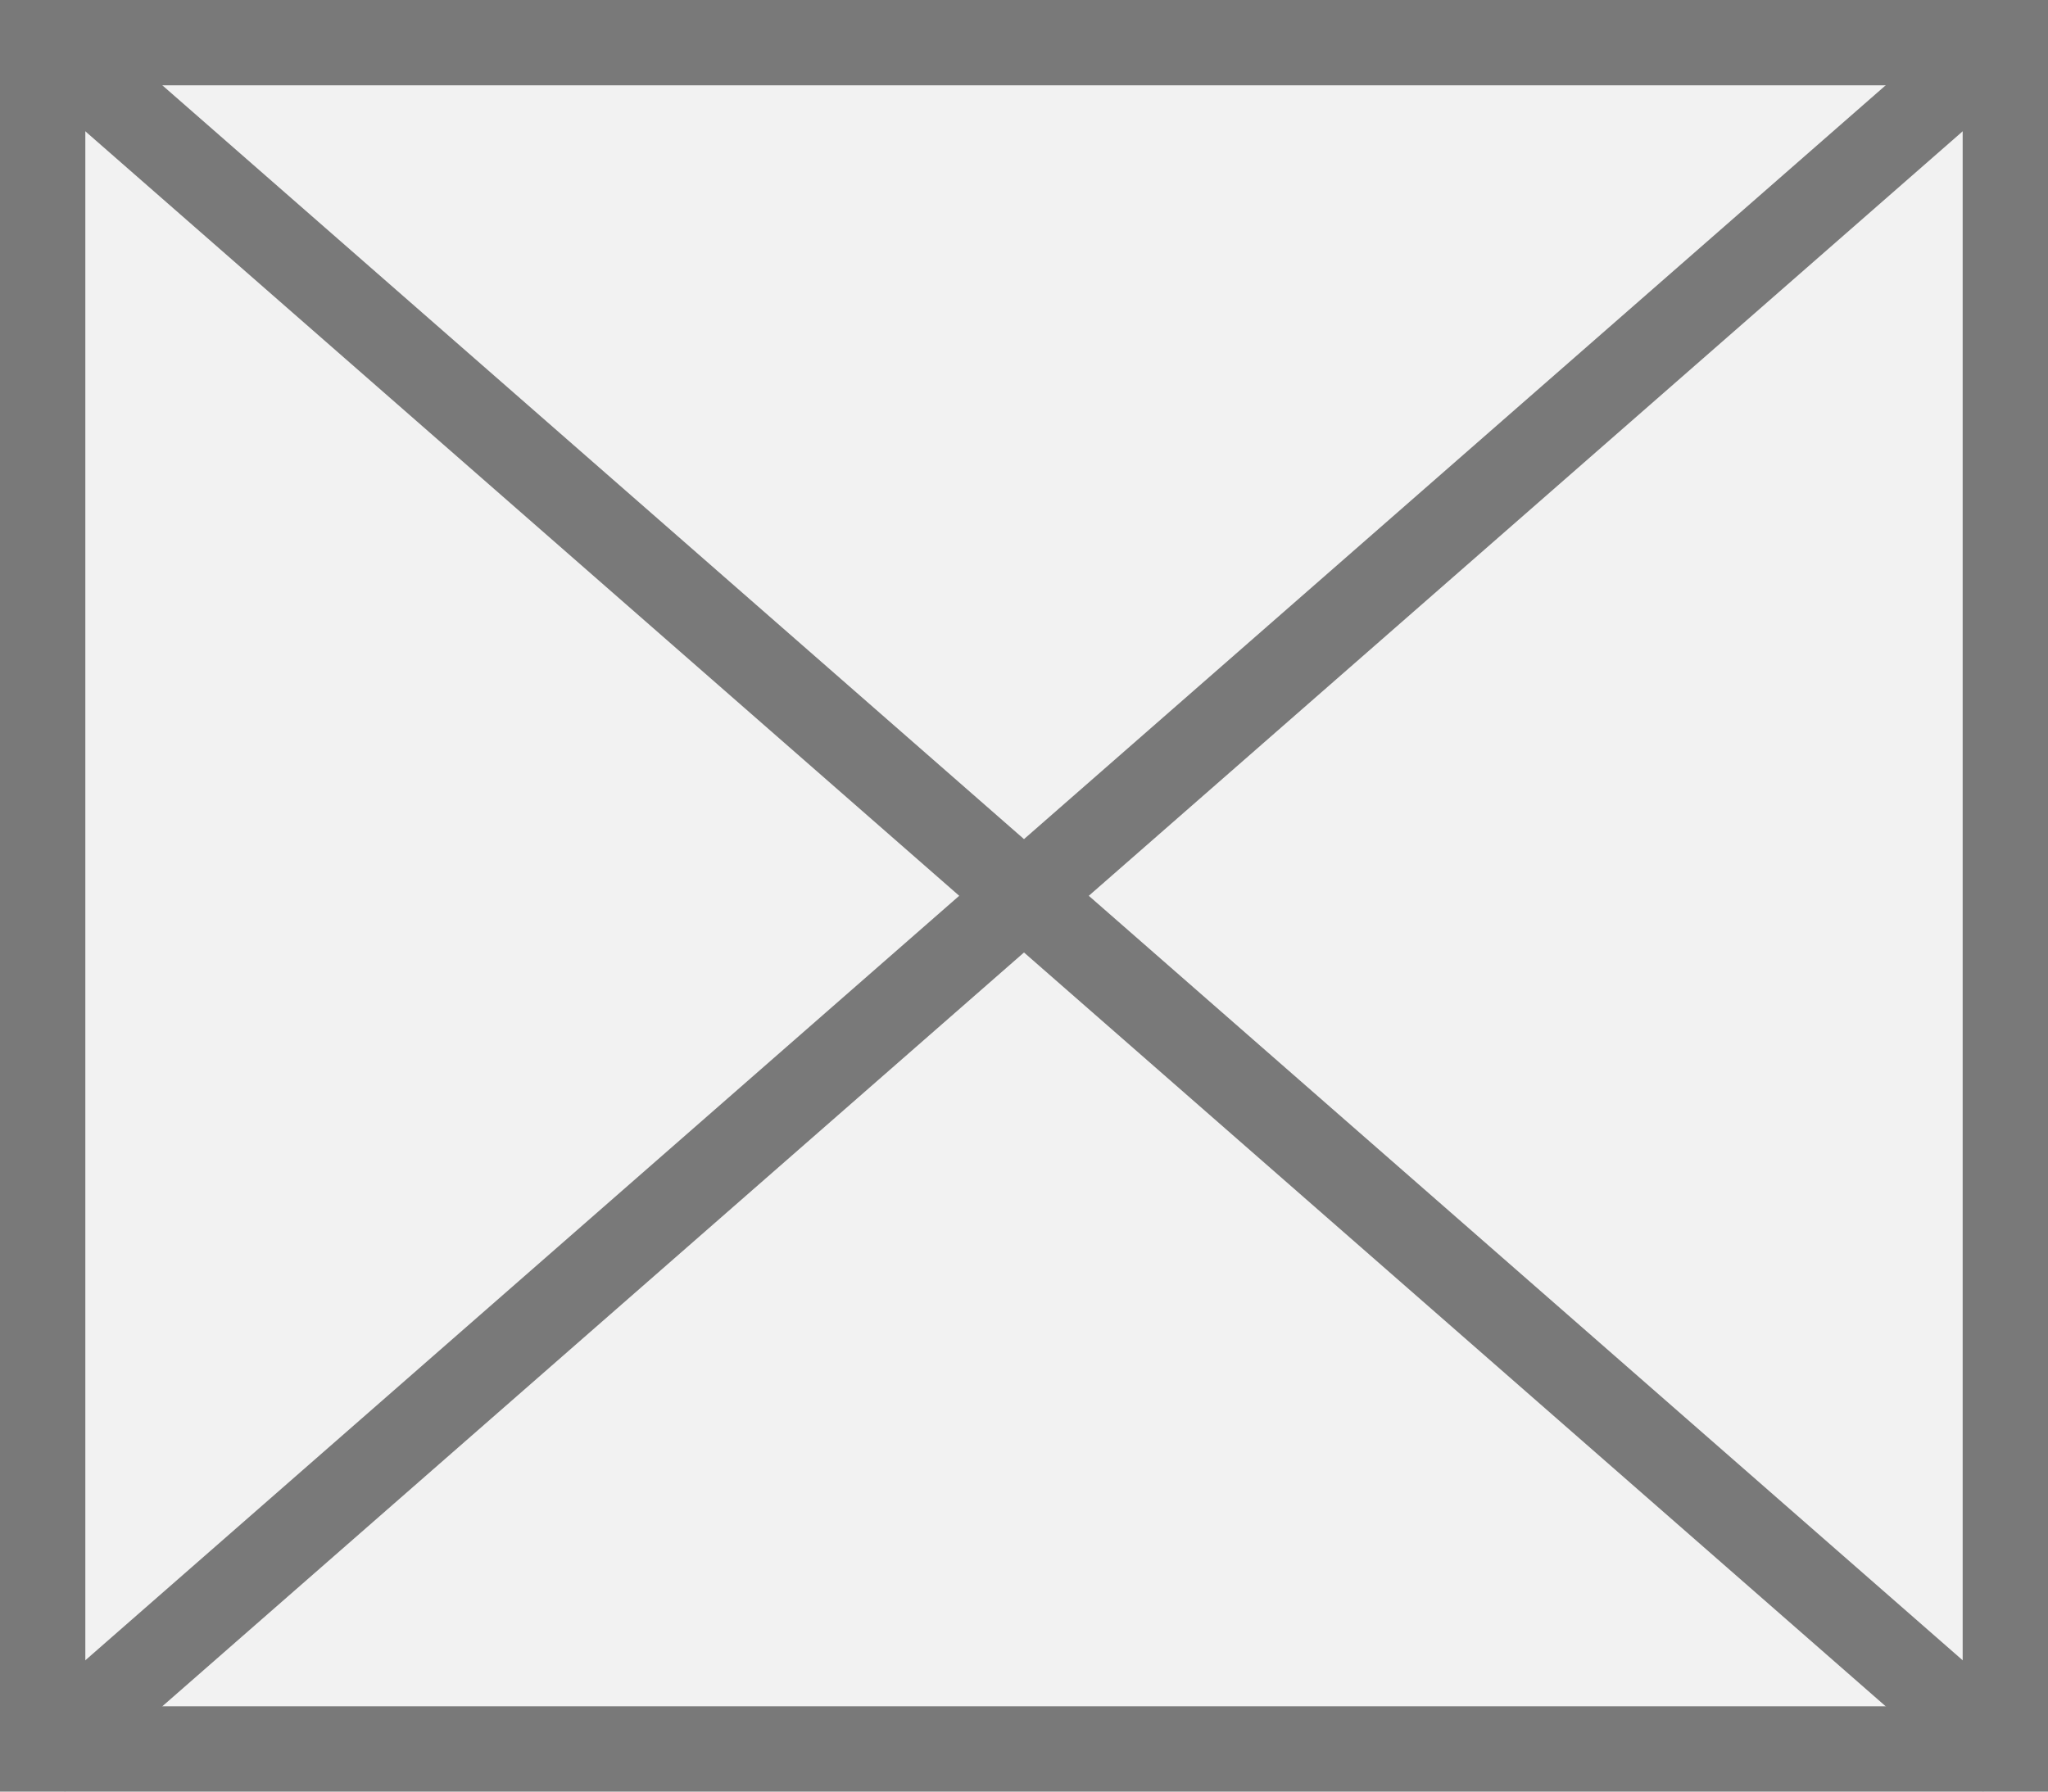
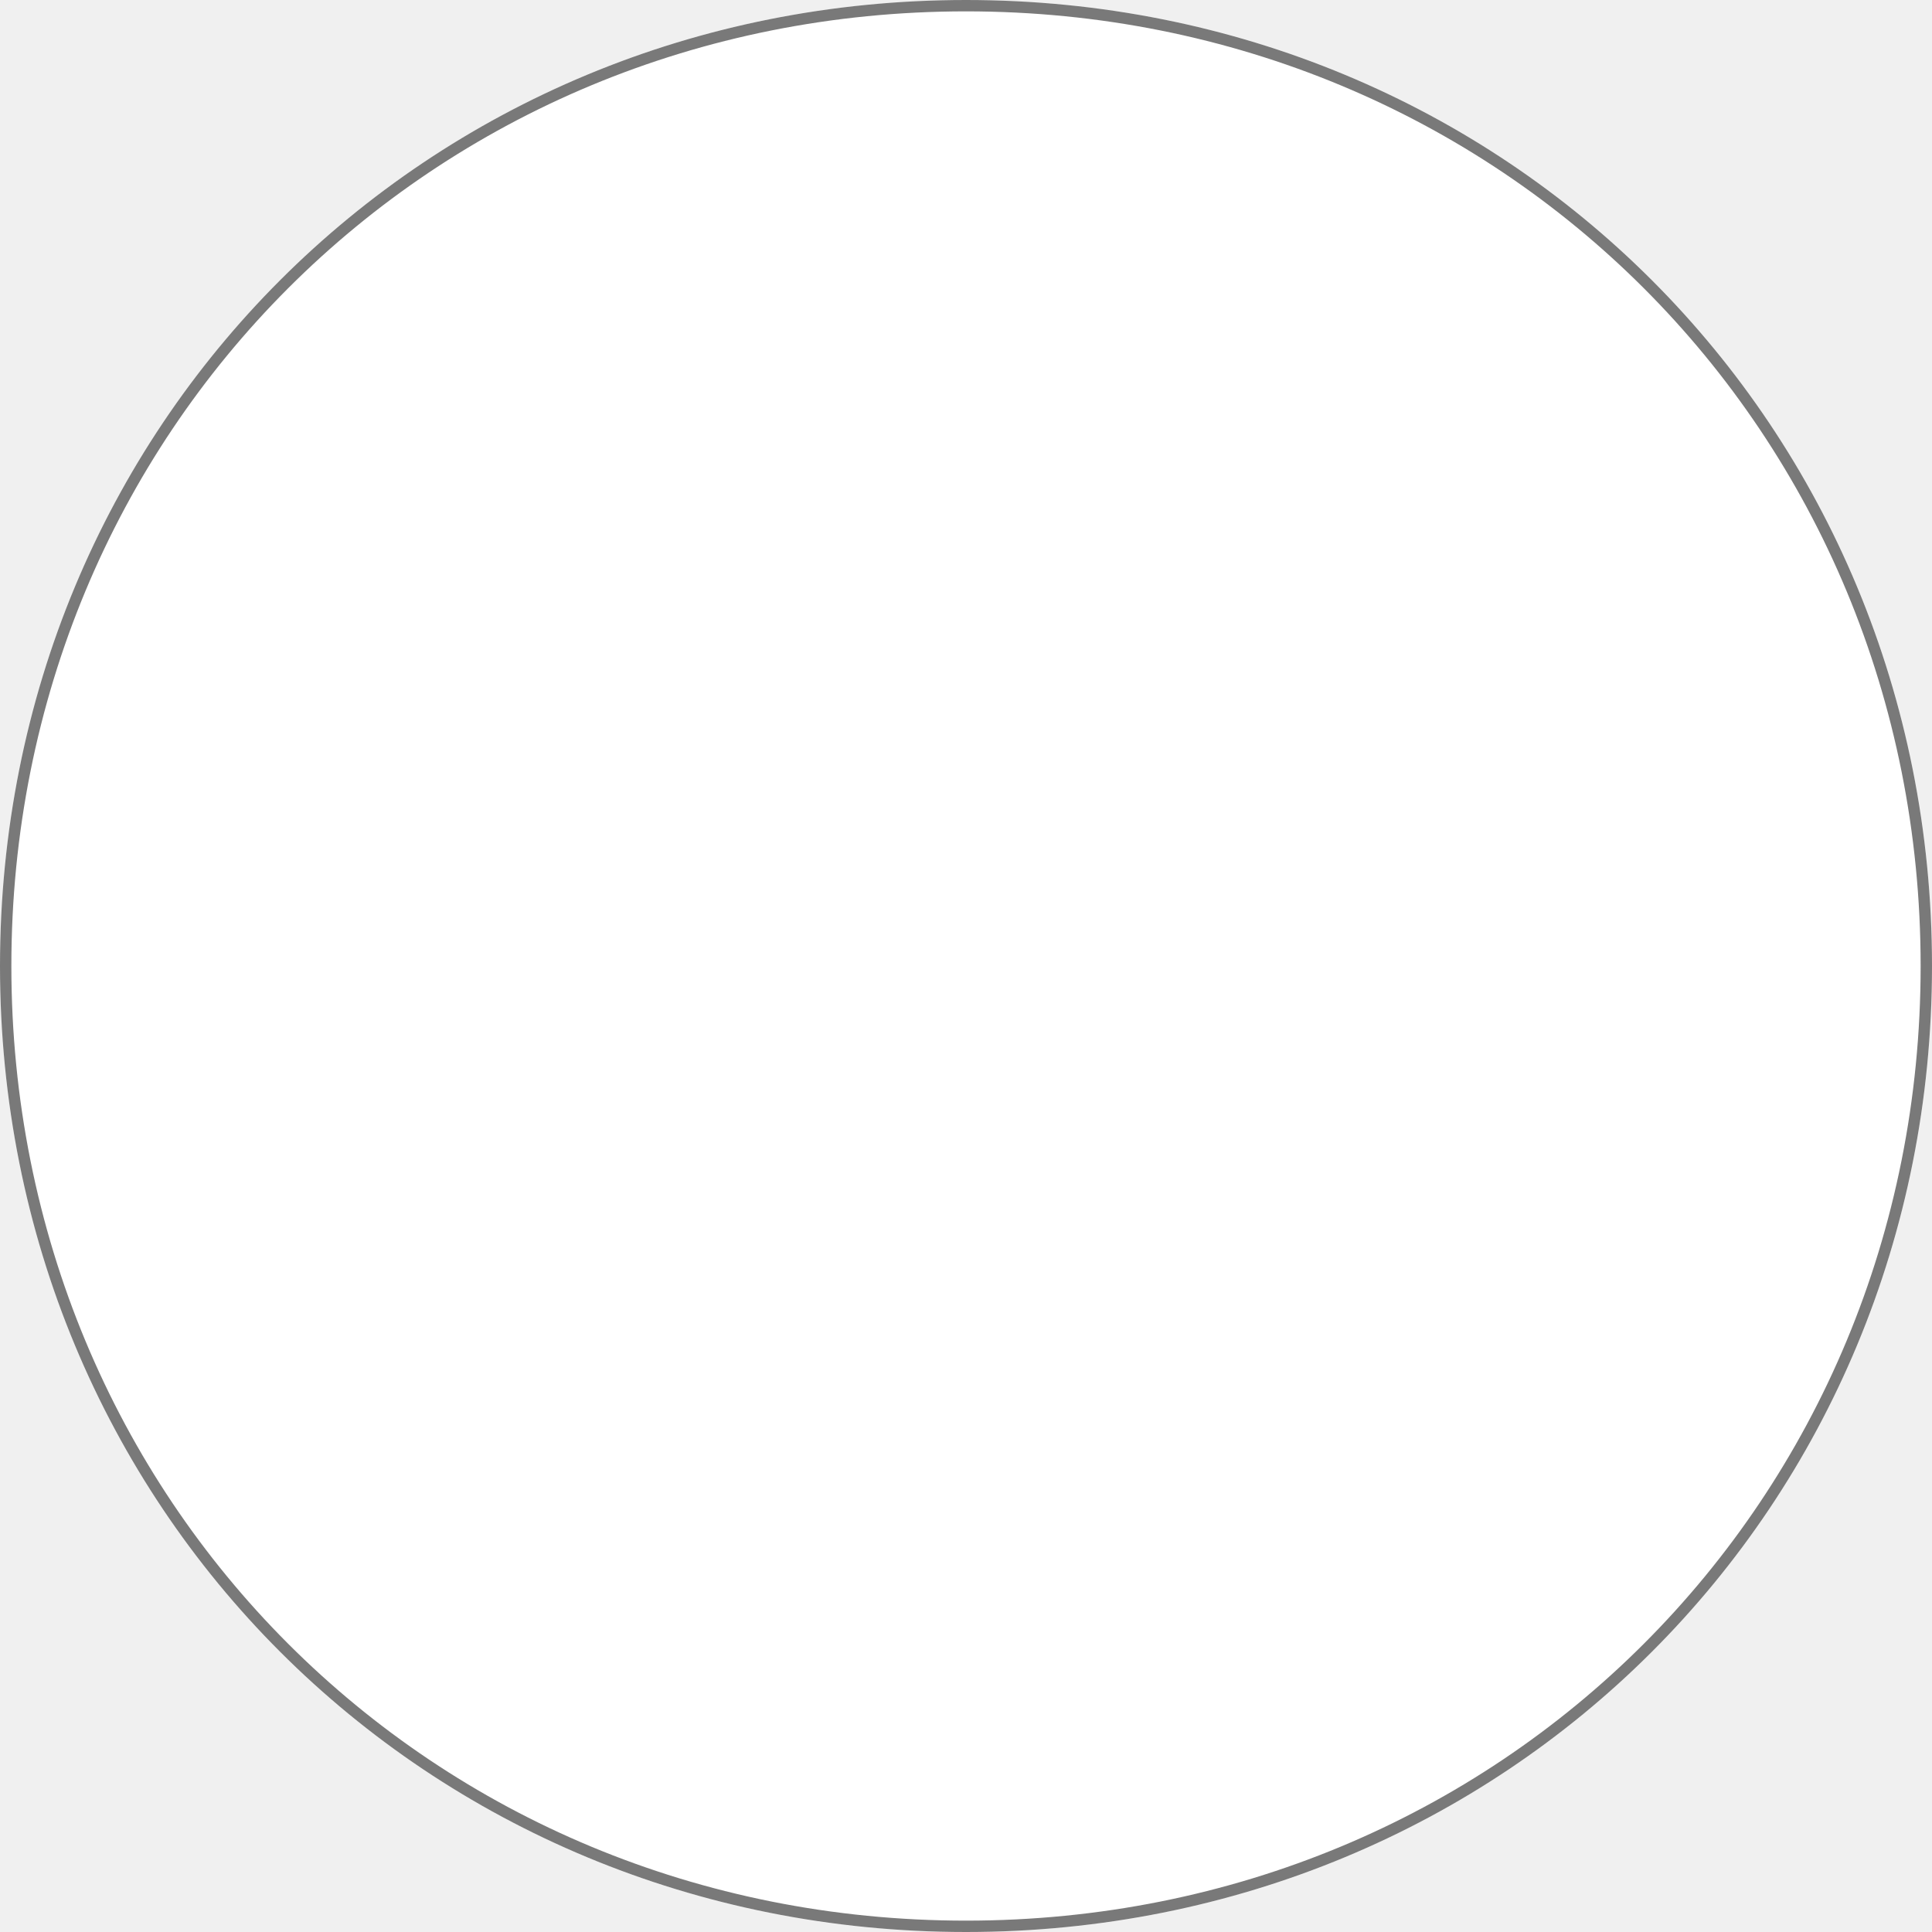
- <svg xmlns="http://www.w3.org/2000/svg" version="1.1" width="24px" height="21px">
-   <g transform="matrix(1 0 0 1 -1629 -4929 )">
-     <path d="M 1629.5 4929.5  L 1652.5 4929.5  L 1652.5 4949.5  L 1629.5 4949.5  L 1629.5 4929.5  Z " fill-rule="nonzero" fill="#f2f2f2" stroke="none" />
-     <path d="M 1629.5 4929.5  L 1652.5 4929.5  L 1652.5 4949.5  L 1629.5 4949.5  L 1629.5 4929.5  Z " stroke-width="1" stroke="#797979" fill="none" />
-     <path d="M 1629.43 4929.376  L 1652.57 4949.624  M 1652.57 4929.376  L 1629.43 4949.624  " stroke-width="1" stroke="#797979" fill="none" />
+ <svg xmlns="http://www.w3.org/2000/svg" version="1.1" width="170px" height="170px">
+   <g transform="matrix(1 0 0 1 -1381 -3602 )">
+     <path d="M 1466 3602  C 1513.6 3602  1551 3639.4  1551 3687  C 1551 3734.6  1513.6 3772  1466 3772  C 1418.4 3772  1381 3734.6  1381 3687  C 1381 3639.4  1418.4 3602  1466 3602  Z " fill-rule="nonzero" fill="#ffffff" stroke="none" />
+     <path d="M 1466 3602.5  C 1513.32 3602.5  1550.5 3639.68  1550.5 3687  C 1550.5 3734.32  1513.32 3771.5  1466 3771.5  C 1418.68 3771.5  1381.5 3734.32  1381.5 3687  C 1381.5 3639.68  1418.68 3602.5  1466 3602.5  Z " stroke-width="1" stroke="#797979" fill="none" />
  </g>
</svg>
